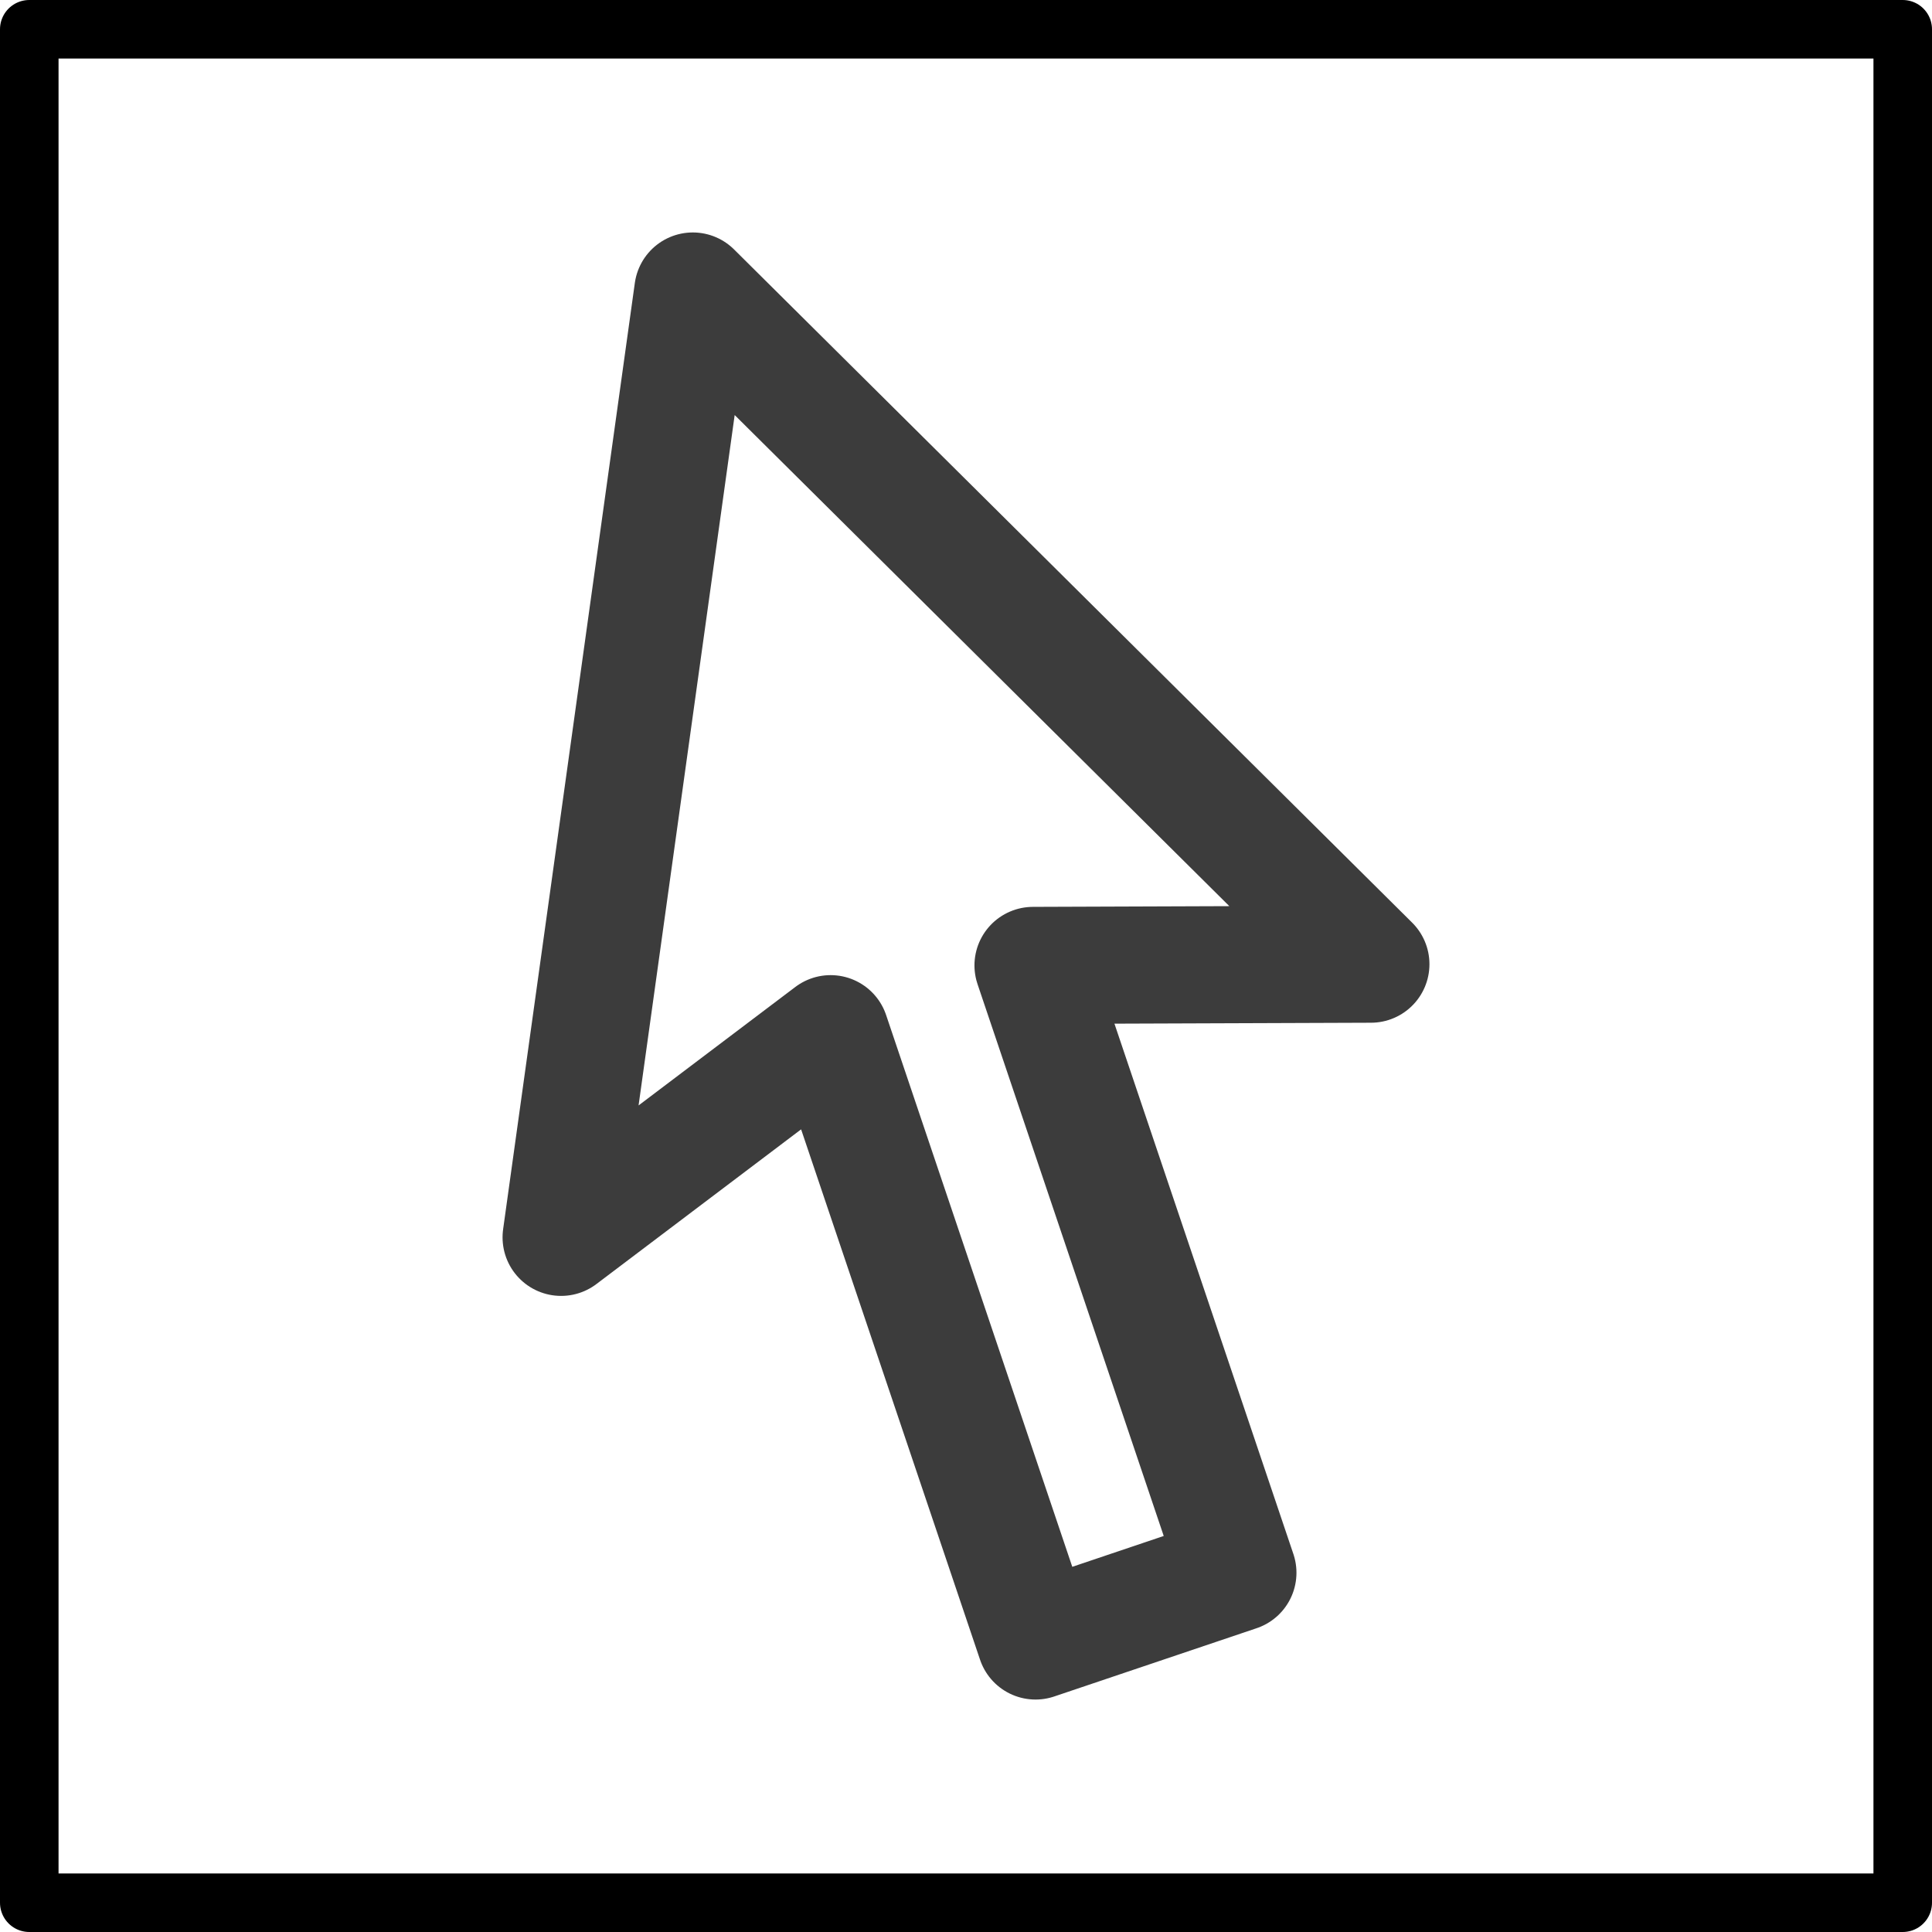
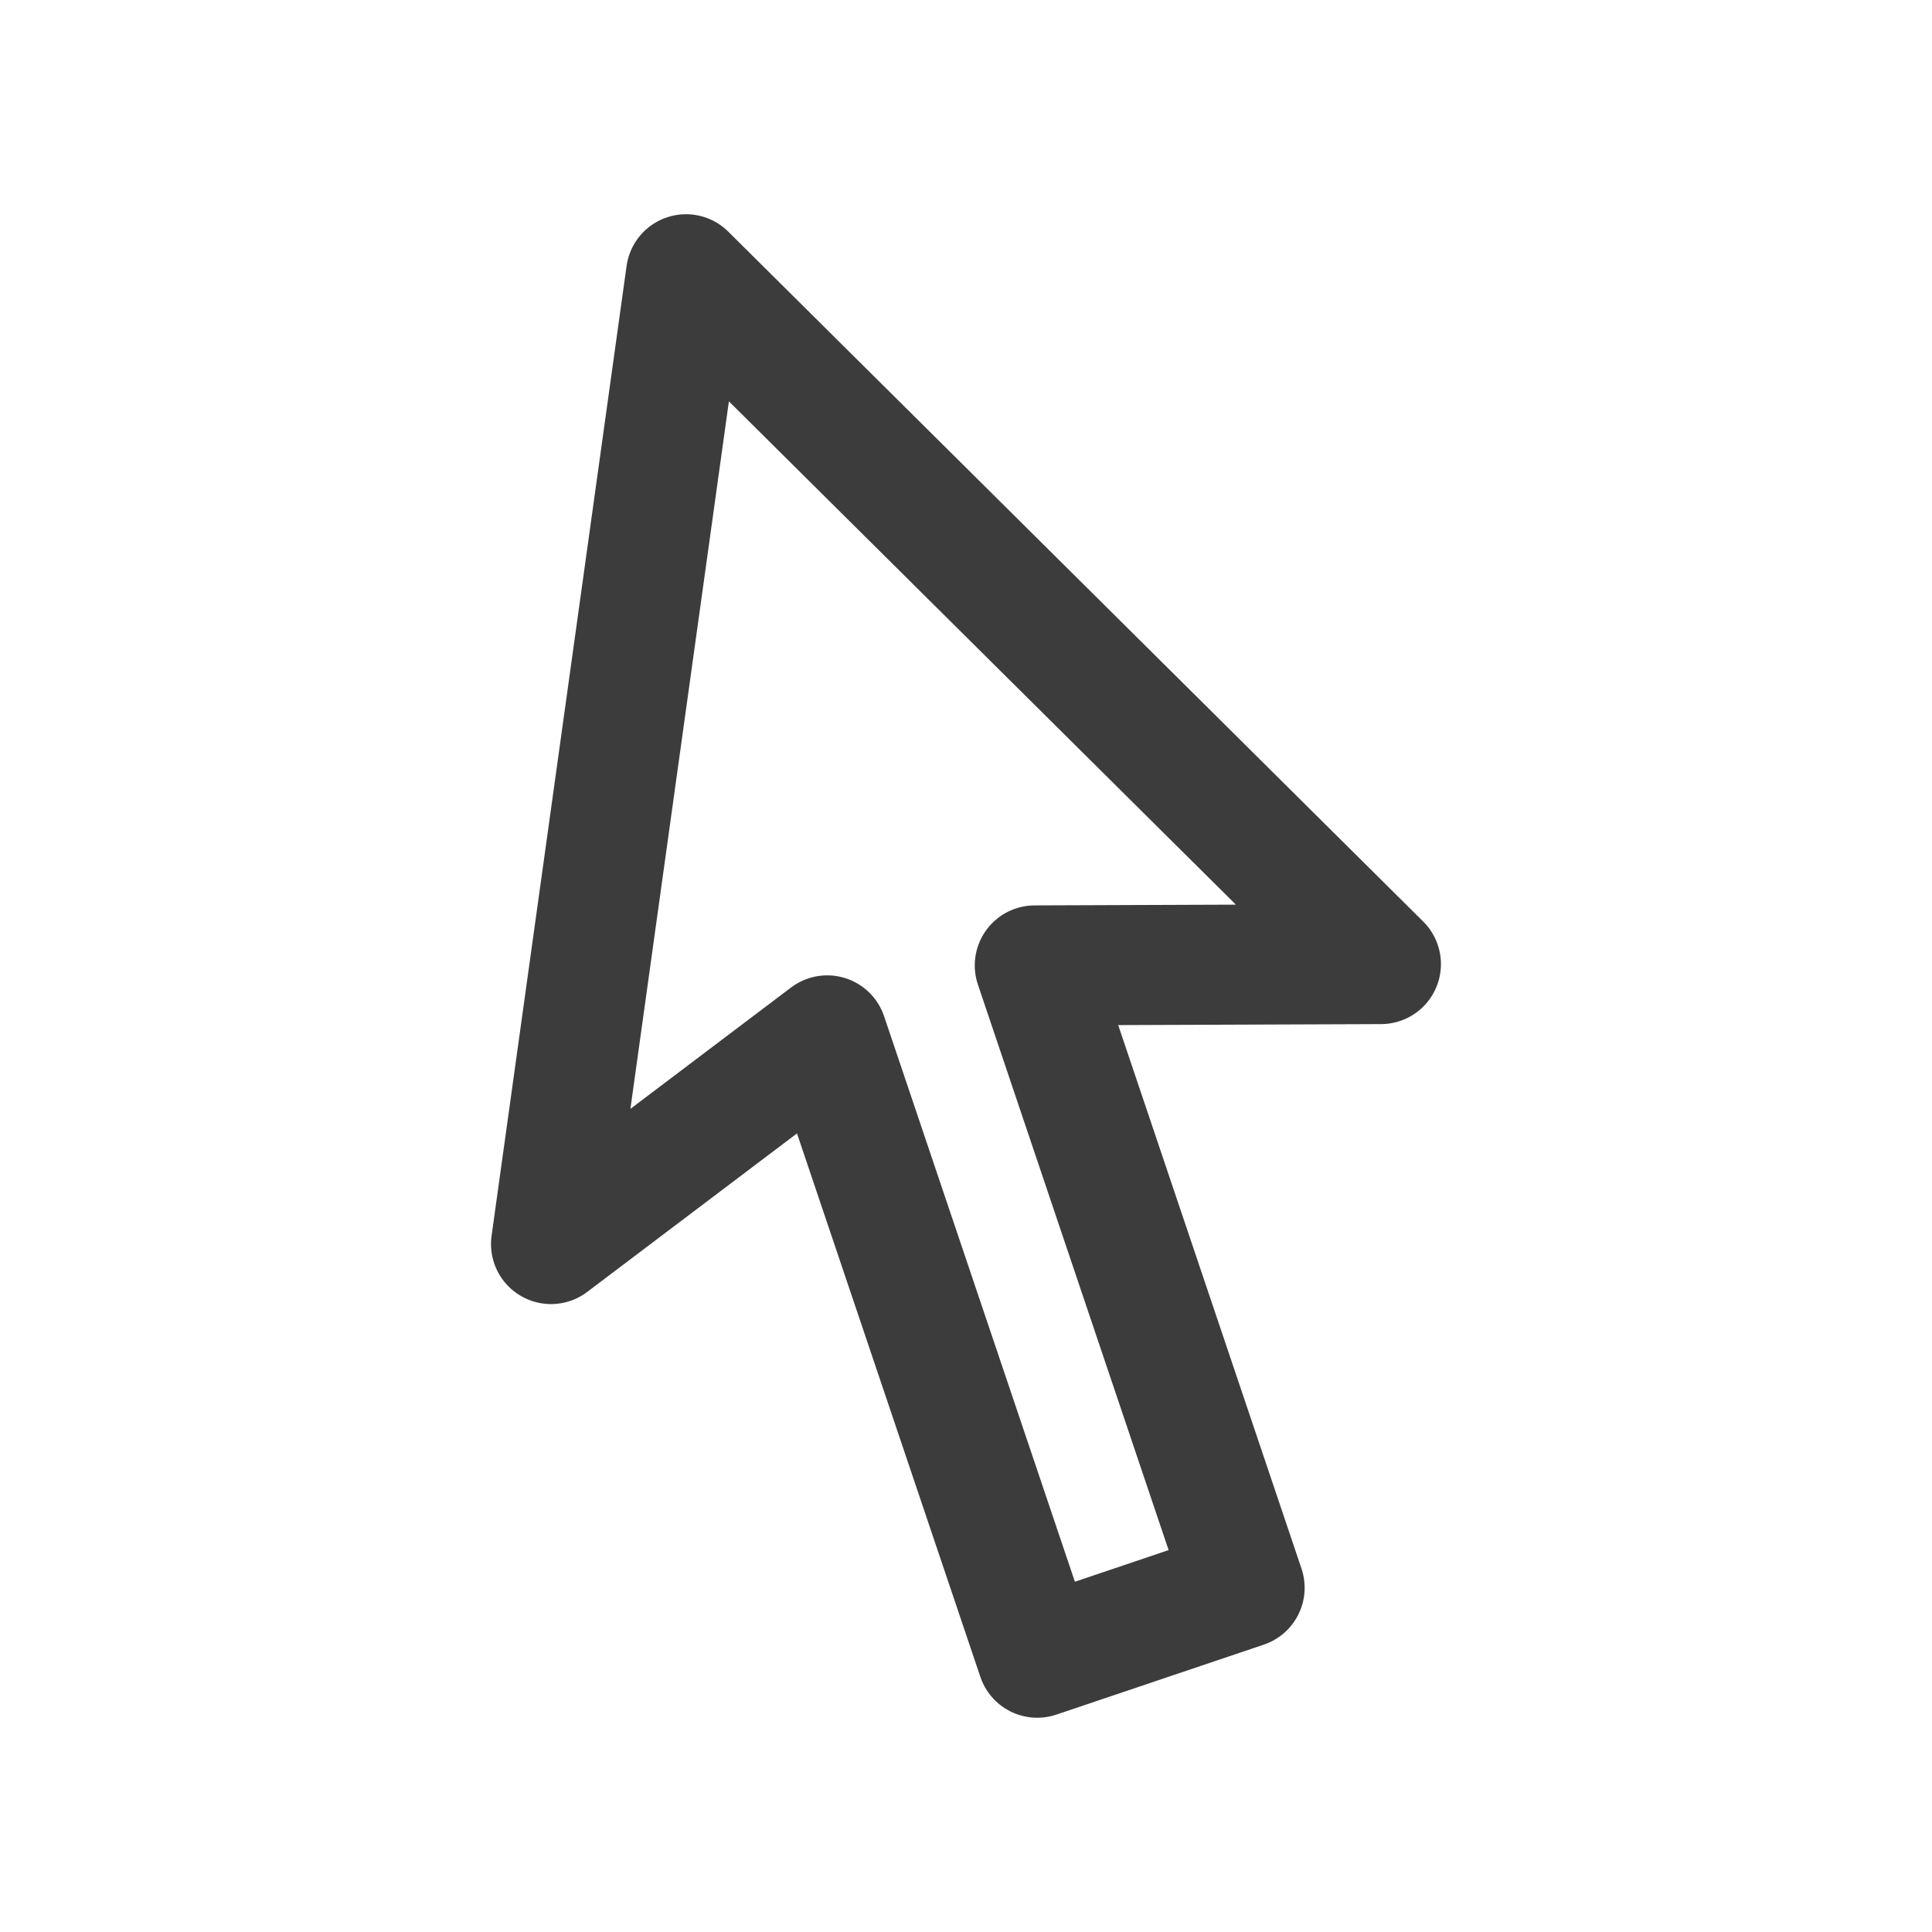
- <svg xmlns="http://www.w3.org/2000/svg" width="66pt" height="66pt" viewBox="0 0 66 66" version="1.1">
+ <svg xmlns="http://www.w3.org/2000/svg" width="64.4pt" height="64.4pt" viewBox="0 0 64.4 64.4" version="1.1">
+   <defs>
+     <clipPath id="clip1">
+       <path d="M 0 0 L 64.398 0 L 64.398 64.398 L 0 64.398 Z M 0 0 " />
+     </clipPath>
+   </defs>
  <g id="surface1">
-     <path style="fill:none;stroke-width:2;stroke-linecap:butt;stroke-linejoin:round;stroke:rgb(0%,0%,0%);stroke-opacity:1;stroke-miterlimit:10;" d="M 192 704 L 192 640 L 256 640 L 256 704 Z M 192 704 " transform="matrix(1,0,0,-1,-191,705)" />
-     <path style="fill:none;stroke-width:4;stroke-linecap:butt;stroke-linejoin:round;stroke:rgb(23.499%,23.499%,23.499%);stroke-opacity:1;stroke-miterlimit:10;" d="M 214.668 695.059 L 210.168 662.73 L 219.375 669.688 L 226.375 648.941 L 233.289 651.273 L 226.289 672.02 L 237.832 672.062 Z M 214.668 695.059 " transform="matrix(1,0,0,-1,-191,705)" />
+     <g clip-path="url(#clip1)" clip-rule="nonzero">
+       <path style=" stroke:none;fill-rule:evenodd;fill:rgb(100%,100%,100%);fill-opacity:1;" d="M 0.199 0.199 L 0.199 64.199 L 64.199 64.199 L 64.199 0.199 Z M 0.199 0.199 " />
+     </g>
+     <path style="fill:none;stroke-width:4;stroke-linecap:butt;stroke-linejoin:round;stroke:rgb(23.499%,23.499%,23.499%);stroke-opacity:1;stroke-miterlimit:10;" d="M 214.667 695.059 L 210.167 662.731 L 219.374 669.688 L 226.374 648.942 L 233.288 651.274 L 226.292 672.02 L 237.831 672.063 Z M 214.667 695.059 " transform="matrix(1,0,0,-1,-191.8,704.2)" />
  </g>
</svg>
